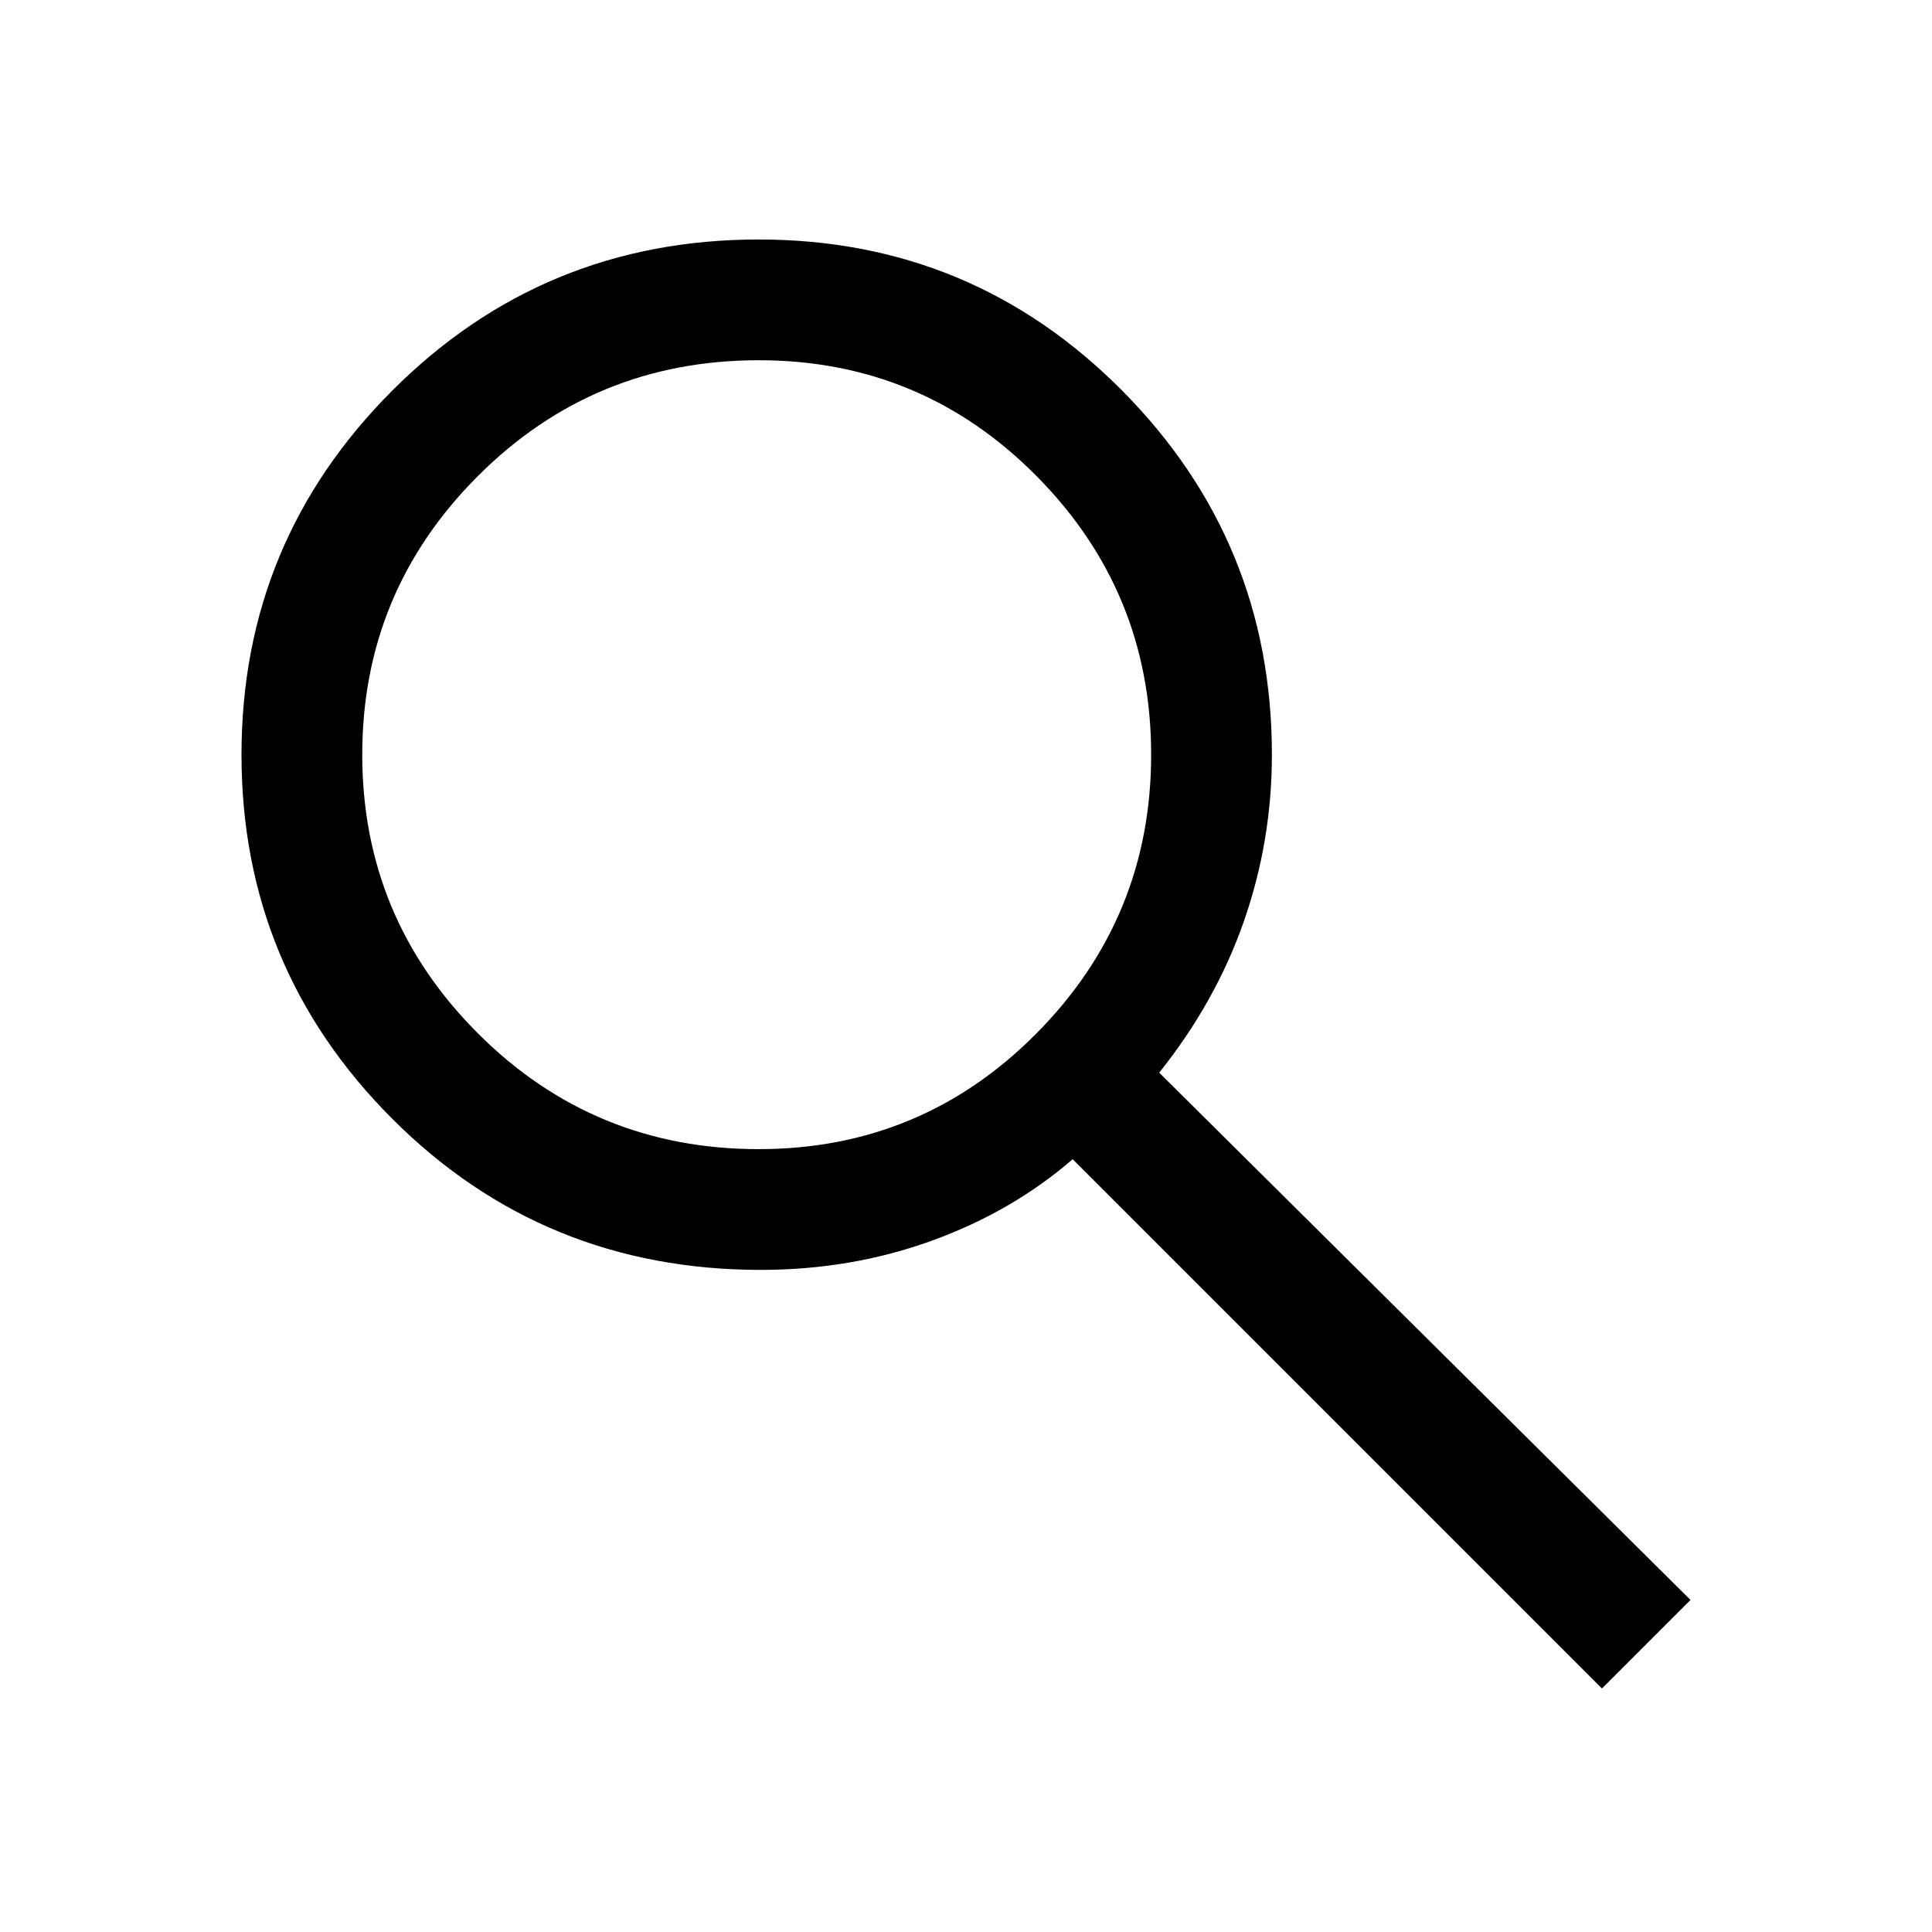
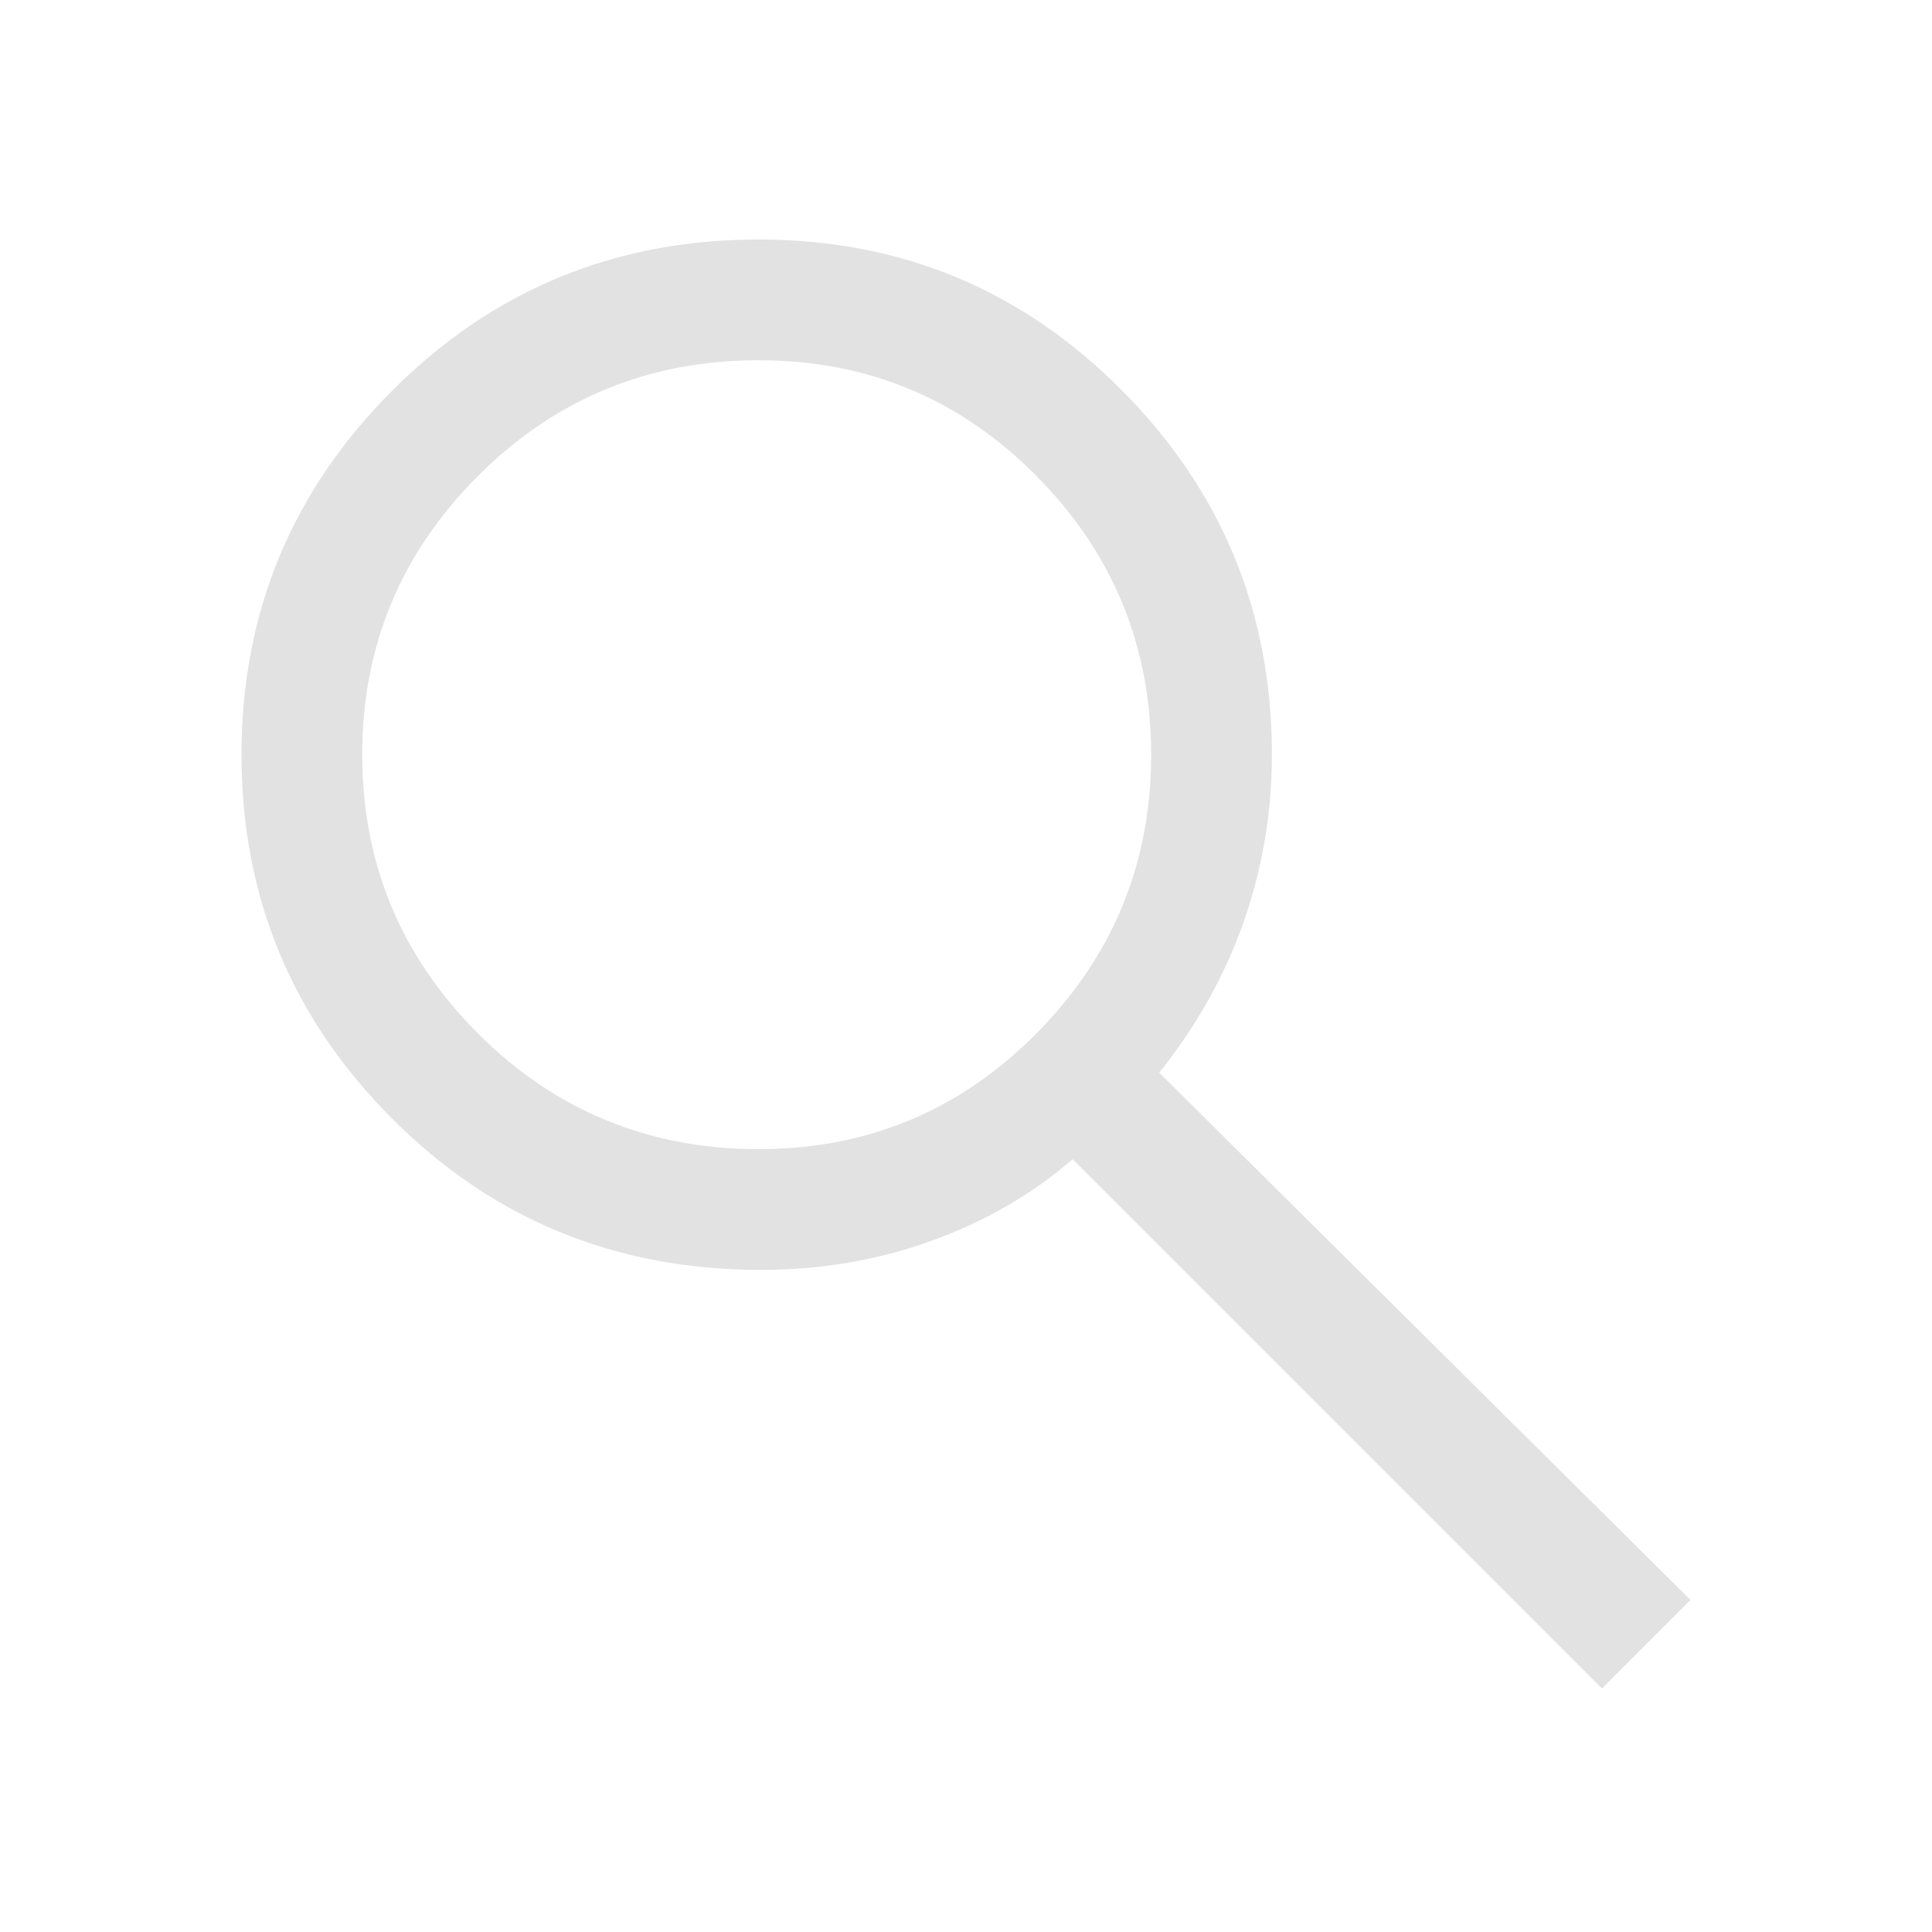
- <svg xmlns="http://www.w3.org/2000/svg" height="48" width="48">
+ <svg xmlns="http://www.w3.org/2000/svg" height="48" width="48" fill="#e2e2e2">
  <path d="M39.8 41.95 26.65 28.8q-1.5 1.3-3.5 2.025-2 .725-4.25.725-5.4 0-9.15-3.75T6 18.75q0-5.3 3.75-9.05 3.75-3.75 9.1-3.75 5.3 0 9.025 3.75 3.725 3.75 3.725 9.05 0 2.15-.7 4.15-.7 2-2.1 3.75L42 39.75Zm-20.95-13.4q4.05 0 6.9-2.875Q28.6 22.8 28.6 18.75t-2.85-6.925Q22.9 8.95 18.85 8.95q-4.1 0-6.975 2.875T9 18.75q0 4.05 2.875 6.925t6.975 2.875Z" />
</svg>
